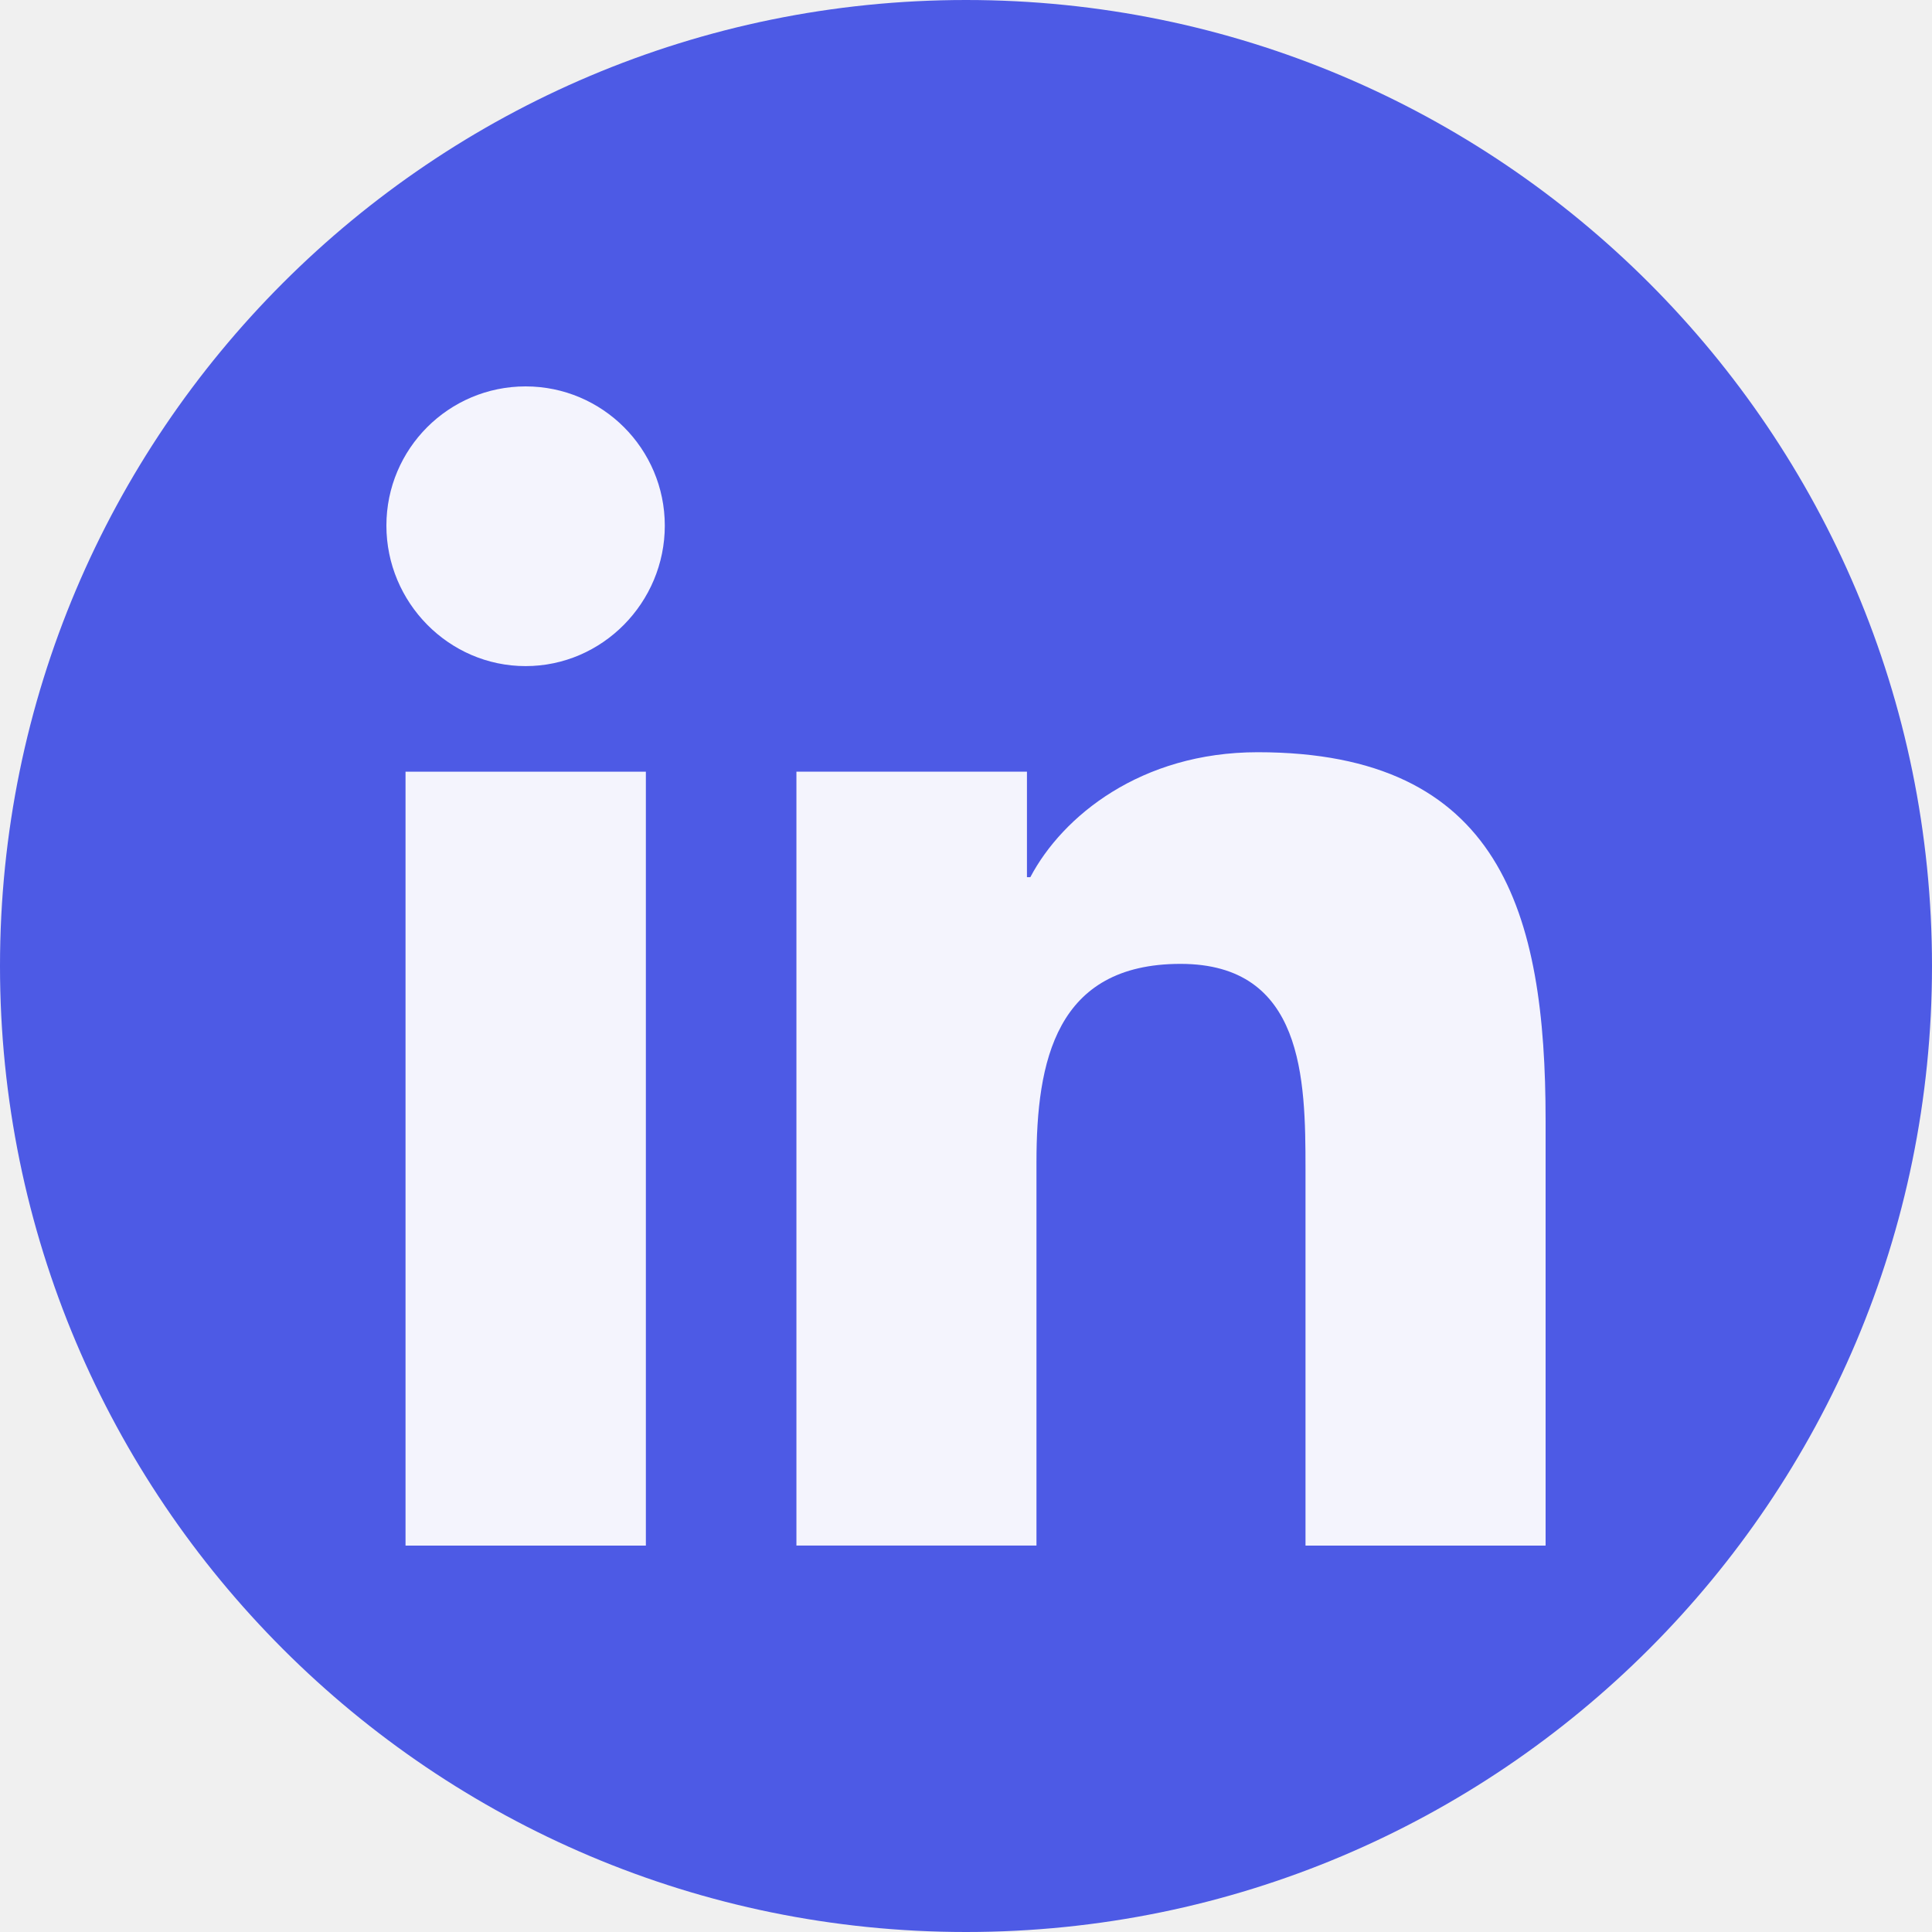
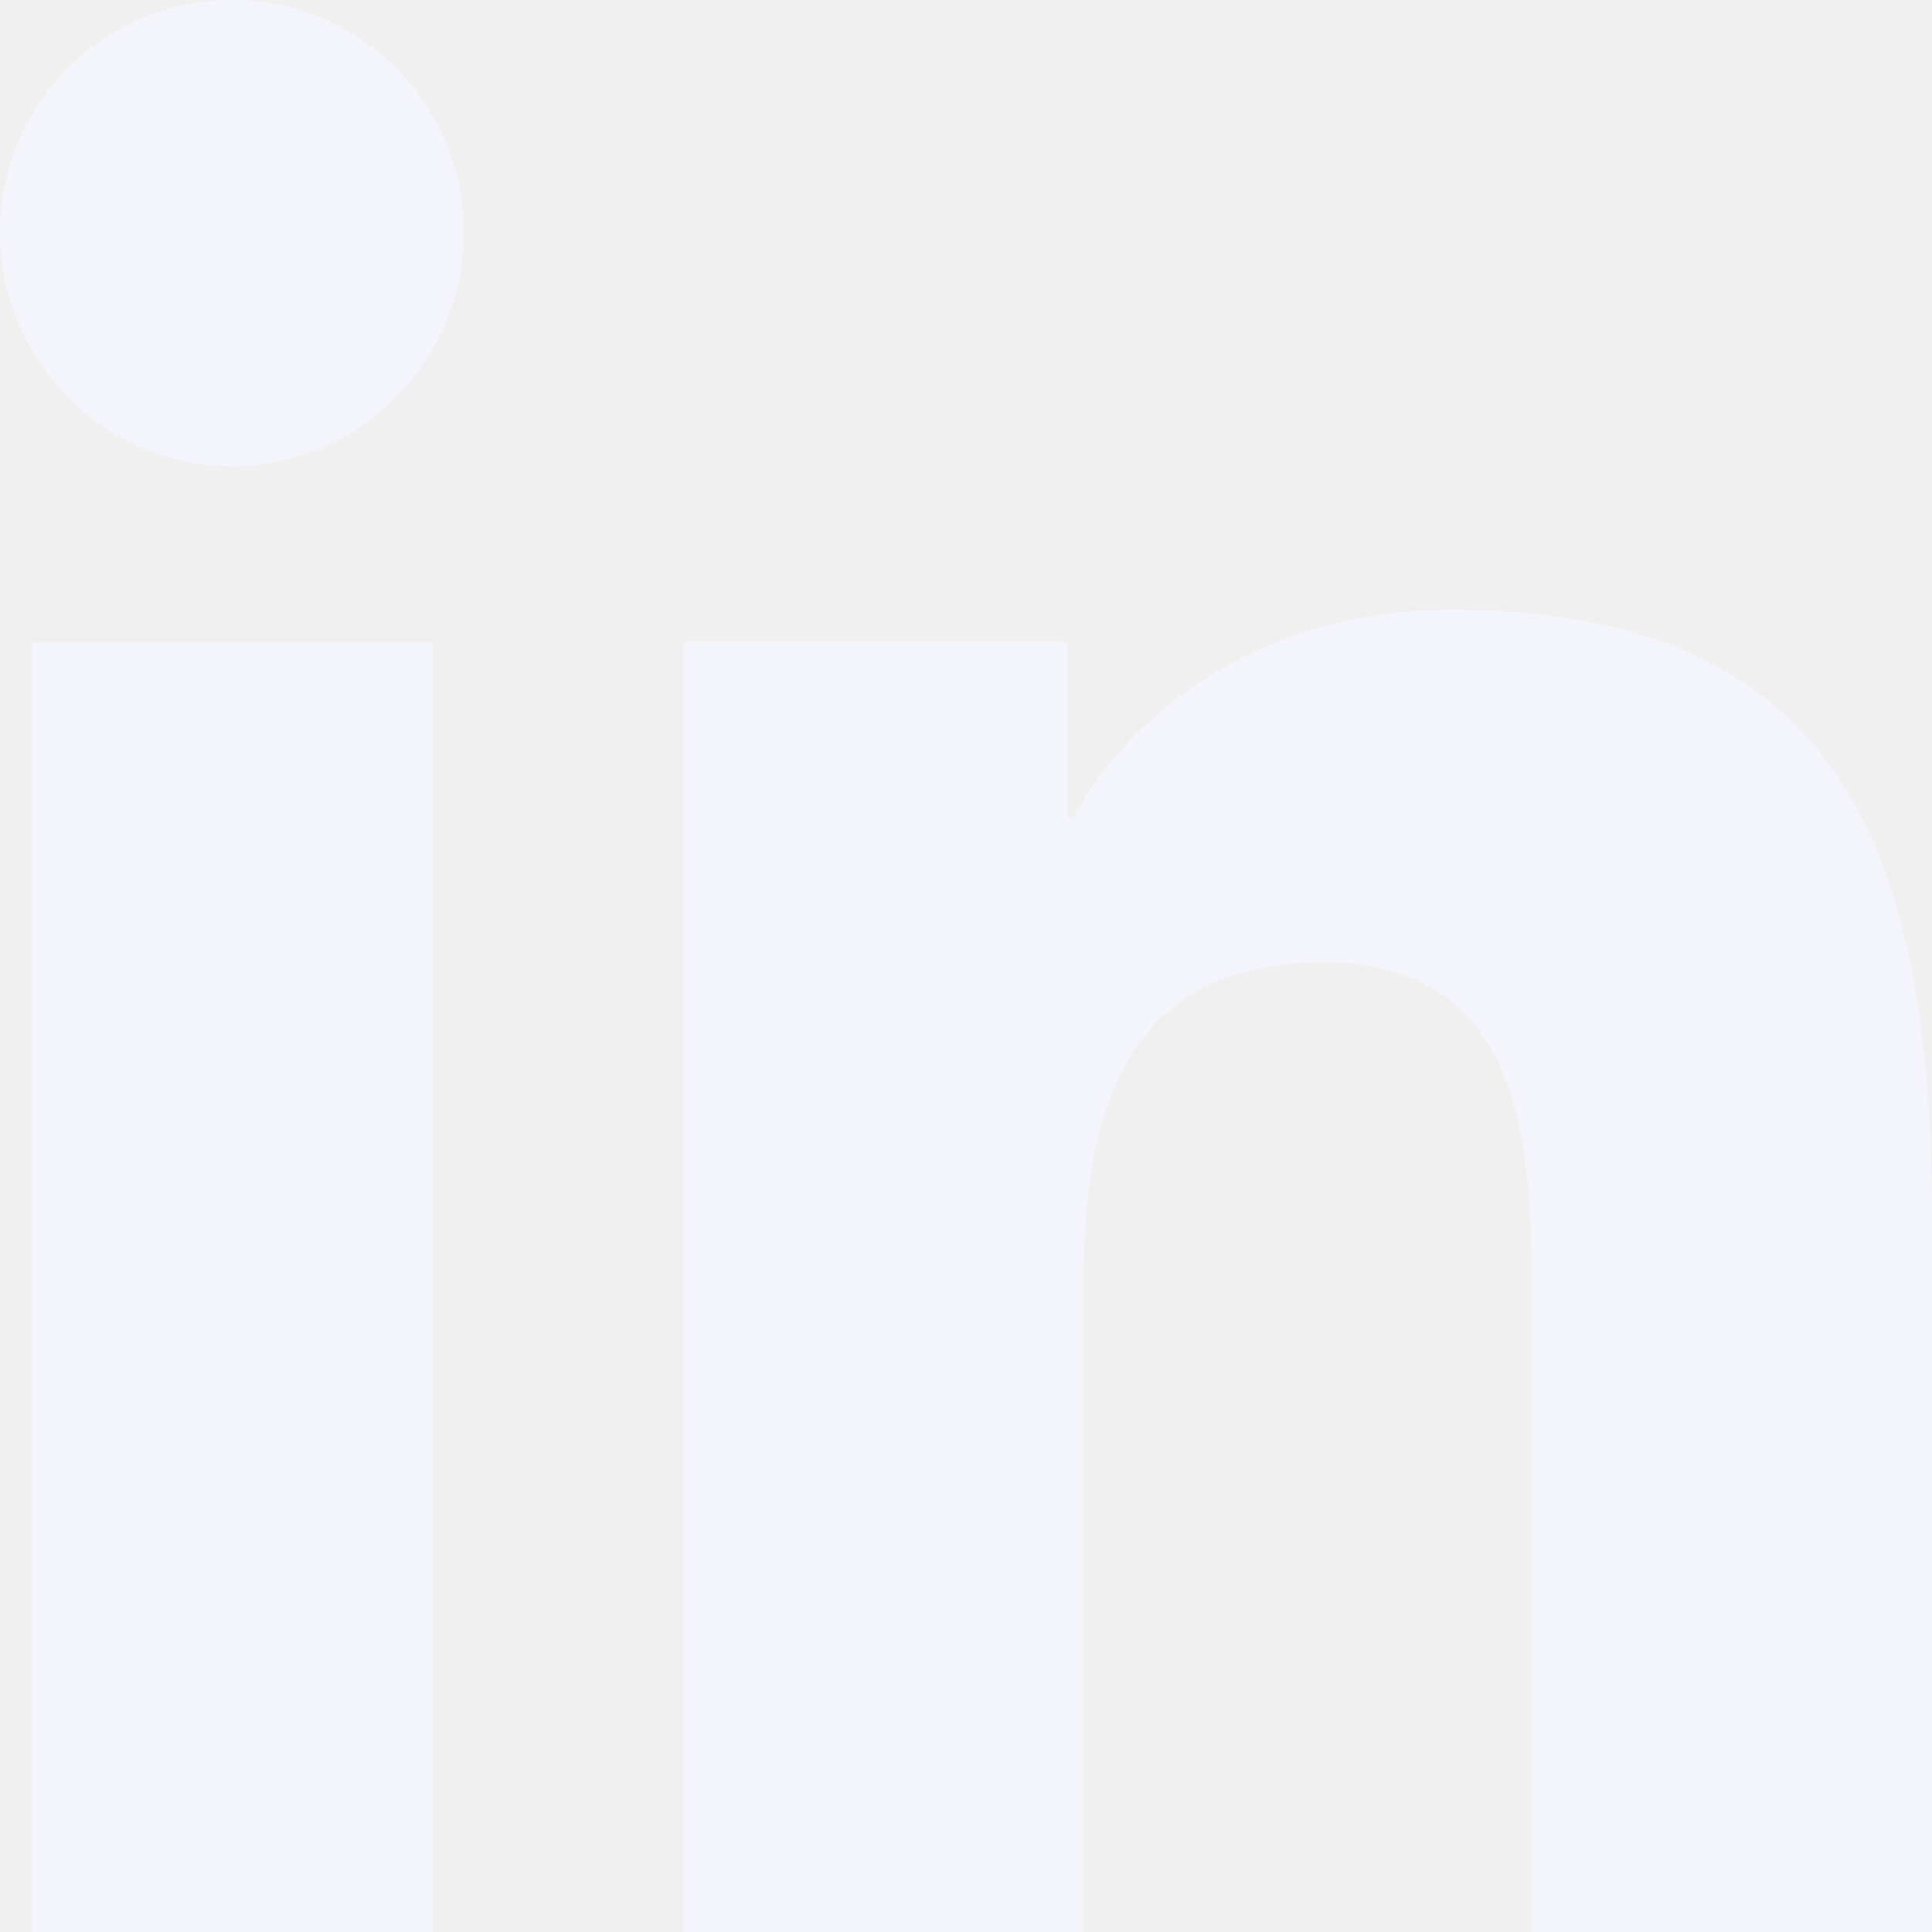
- <svg xmlns="http://www.w3.org/2000/svg" width="40" height="40" viewBox="0 0 40 40" fill="none">
-   <path d="M40 20C40 25.523 37.761 30.523 34.142 34.142C30.523 37.761 25.523 40 20 40C14.477 40 9.477 37.761 5.858 34.142C2.239 30.523 0 25.523 0 20C0 14.477 2.239 9.477 5.858 5.858C9.477 2.239 14.477 0 20 0C25.523 0 30.523 2.239 34.142 5.858C37.761 9.477 40 14.477 40 20Z" fill="#4D5AE5" />
-   <g clip-path="url(#clip0_297046_1362)">
-     <path d="M31.994 32V31.999H32V23.197C32 18.891 31.073 15.574 26.039 15.574C23.619 15.574 21.995 16.902 21.332 18.161H21.262V15.976H16.489V31.999H21.459V24.065C21.459 21.976 21.855 19.956 24.442 19.956C26.991 19.956 27.029 22.34 27.029 24.199V32H31.994Z" fill="#F4F4FD" />
-     <path d="M8.396 15.977H13.372V32H8.396V15.977Z" fill="#F4F4FD" />
-     <path d="M10.882 8C9.291 8 8 9.291 8 10.882C8 12.473 9.291 13.791 10.882 13.791C12.473 13.791 13.764 12.473 13.764 10.882C13.763 9.291 12.472 8 10.882 8V8Z" fill="#F4F4FD" />
+ <svg xmlns="http://www.w3.org/2000/svg" width="24" height="24" viewBox="0 0 24 24" fill="none">
+   <g clip-path="url(#clip0_646901_514)">
+     <path d="M23.994 24V23.999H24V15.197C24 10.891 23.073 7.574 18.039 7.574C15.619 7.574 13.995 8.902 13.332 10.161H13.262V7.976H8.489V23.999H13.459V16.065C13.459 13.976 13.855 11.956 16.442 11.956C18.991 11.956 19.029 14.34 19.029 16.199V24H23.994Z" fill="#F4F4FD" />
+     <path d="M0.396 7.977H5.372V24H0.396V7.977Z" fill="#F4F4FD" />
+     <path d="M2.882 0C1.291 0 0 1.291 0 2.882C0 4.473 1.291 5.791 2.882 5.791C4.473 5.791 5.764 4.473 5.764 2.882C5.763 1.291 4.472 0 2.882 0V0Z" fill="#F4F4FD" />
  </g>
  <defs>
-     <clipPath id="clip0_297046_1362">
-       <rect width="24" height="24" fill="white" transform="translate(8 8)" />
+     <clipPath id="clip0_646901_514">
+       <rect width="24" height="24" fill="white" />
    </clipPath>
  </defs>
</svg>
